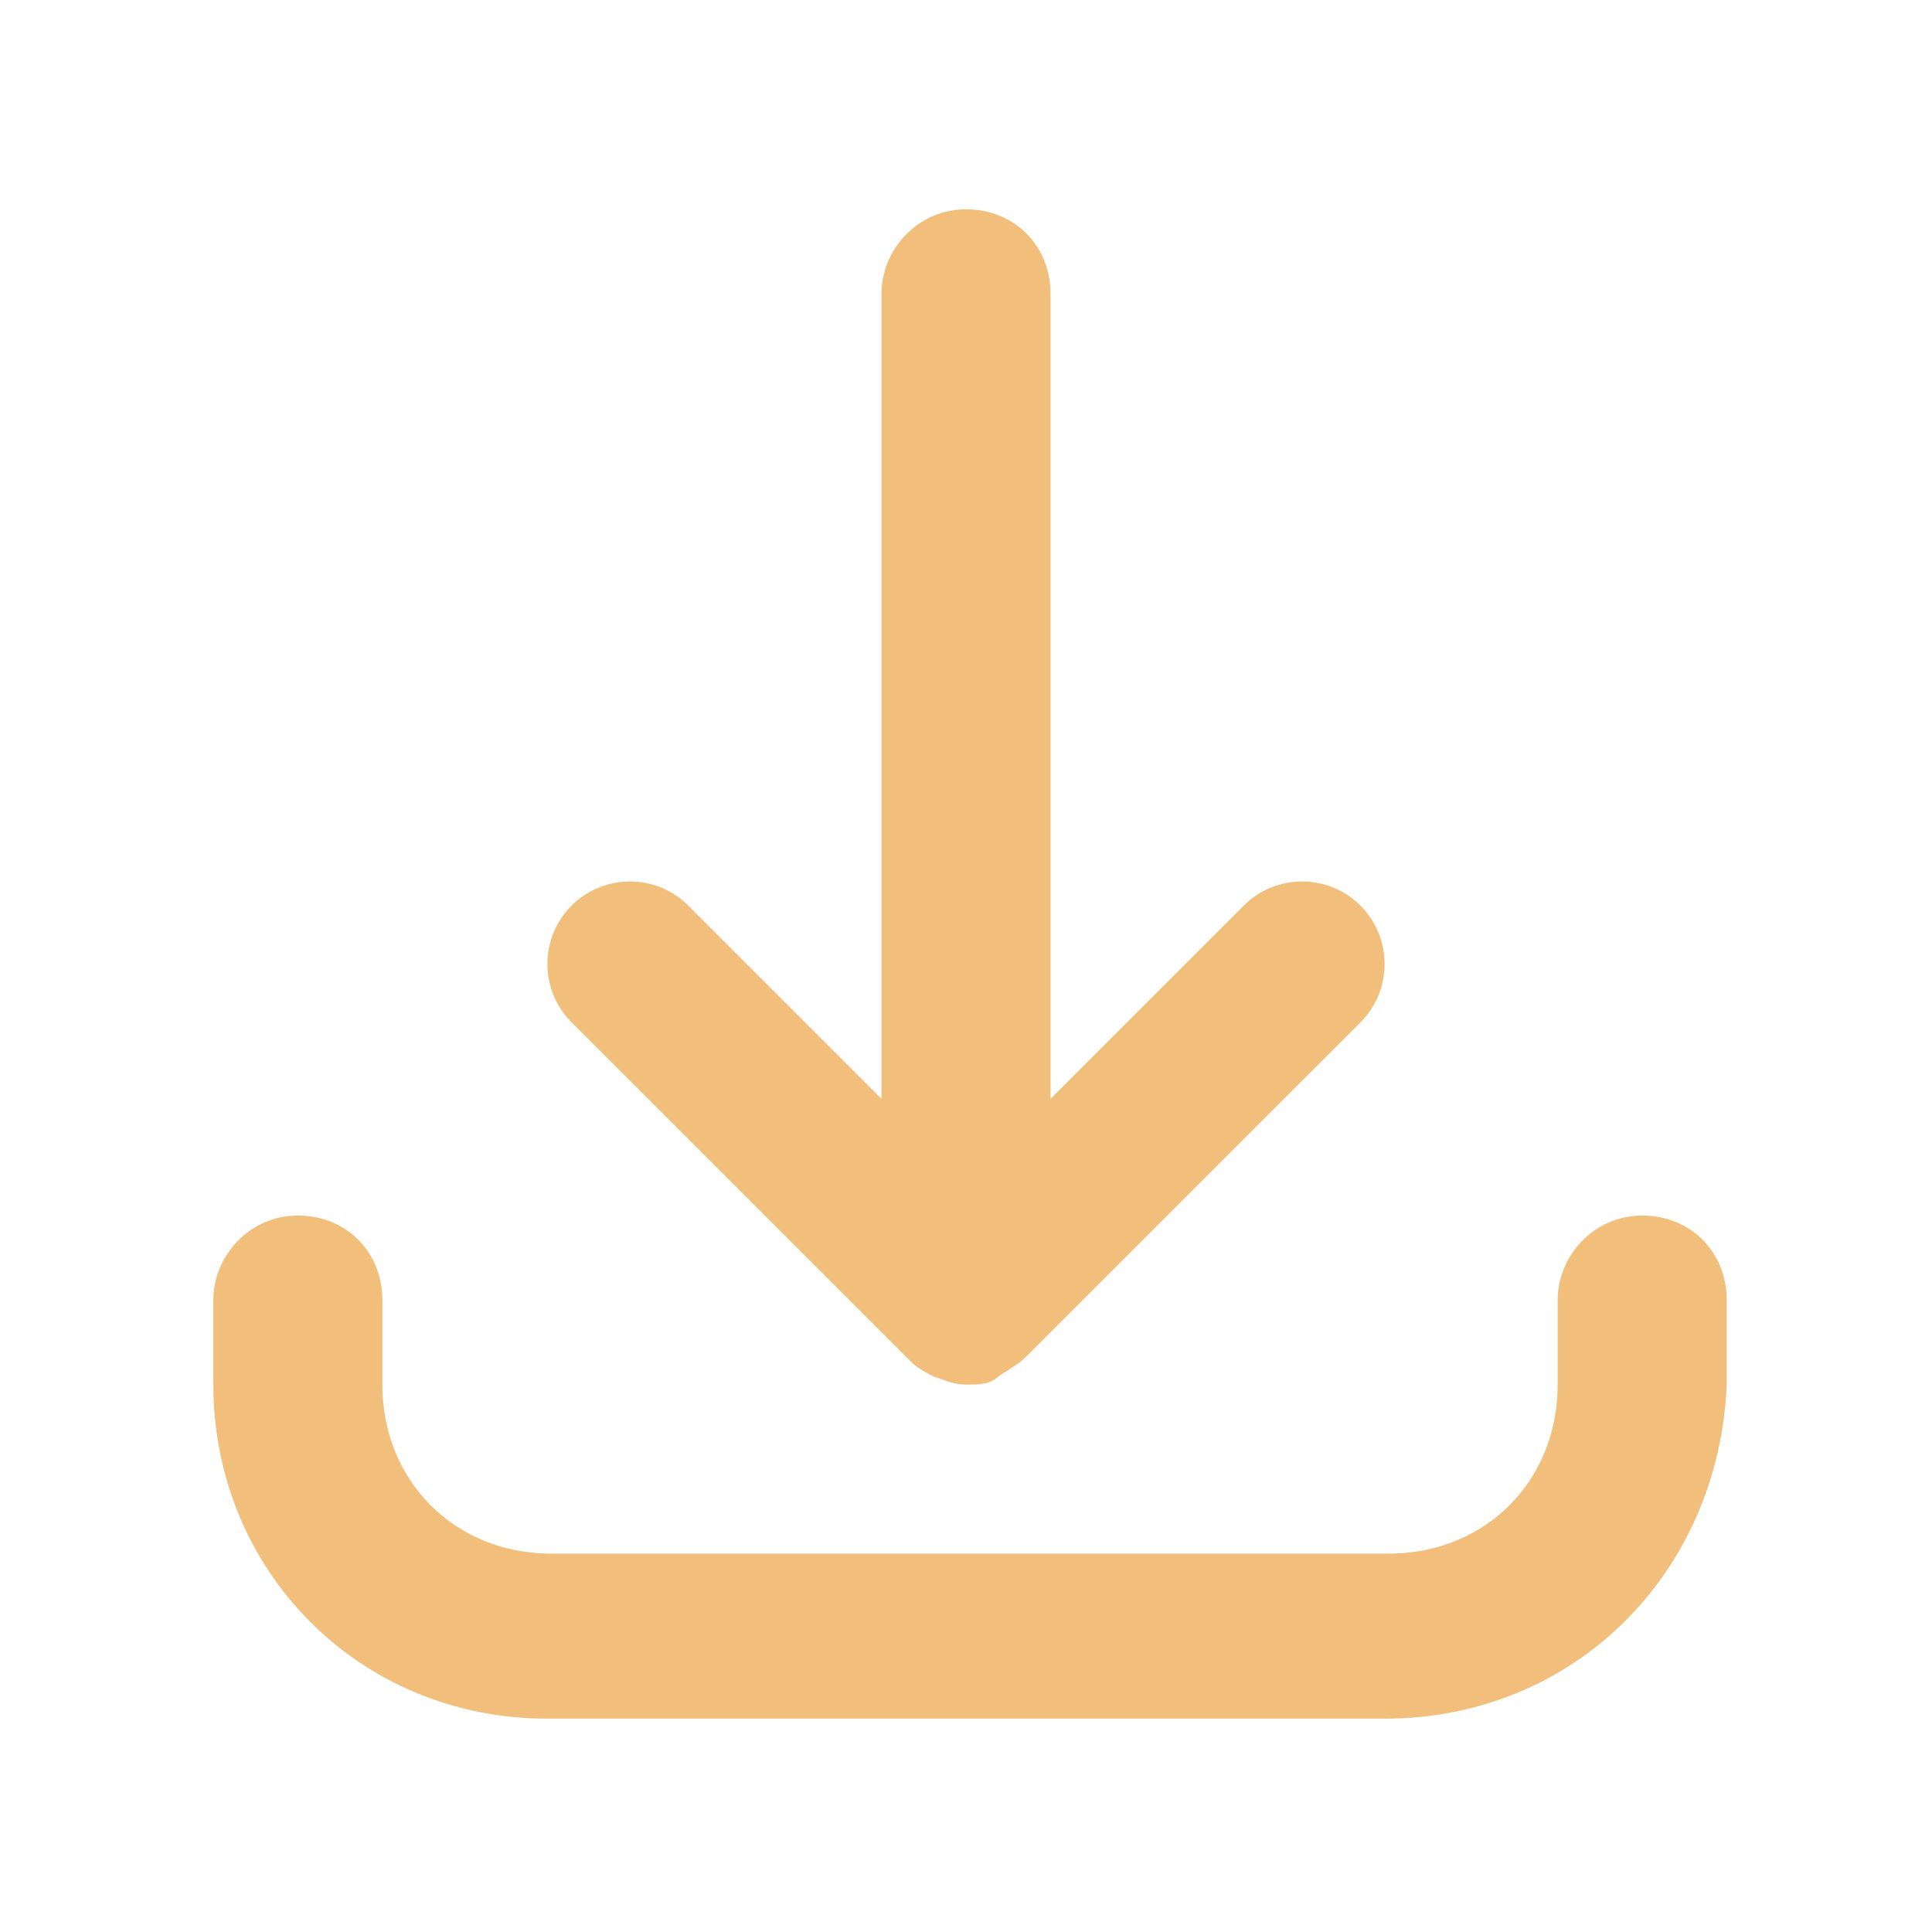
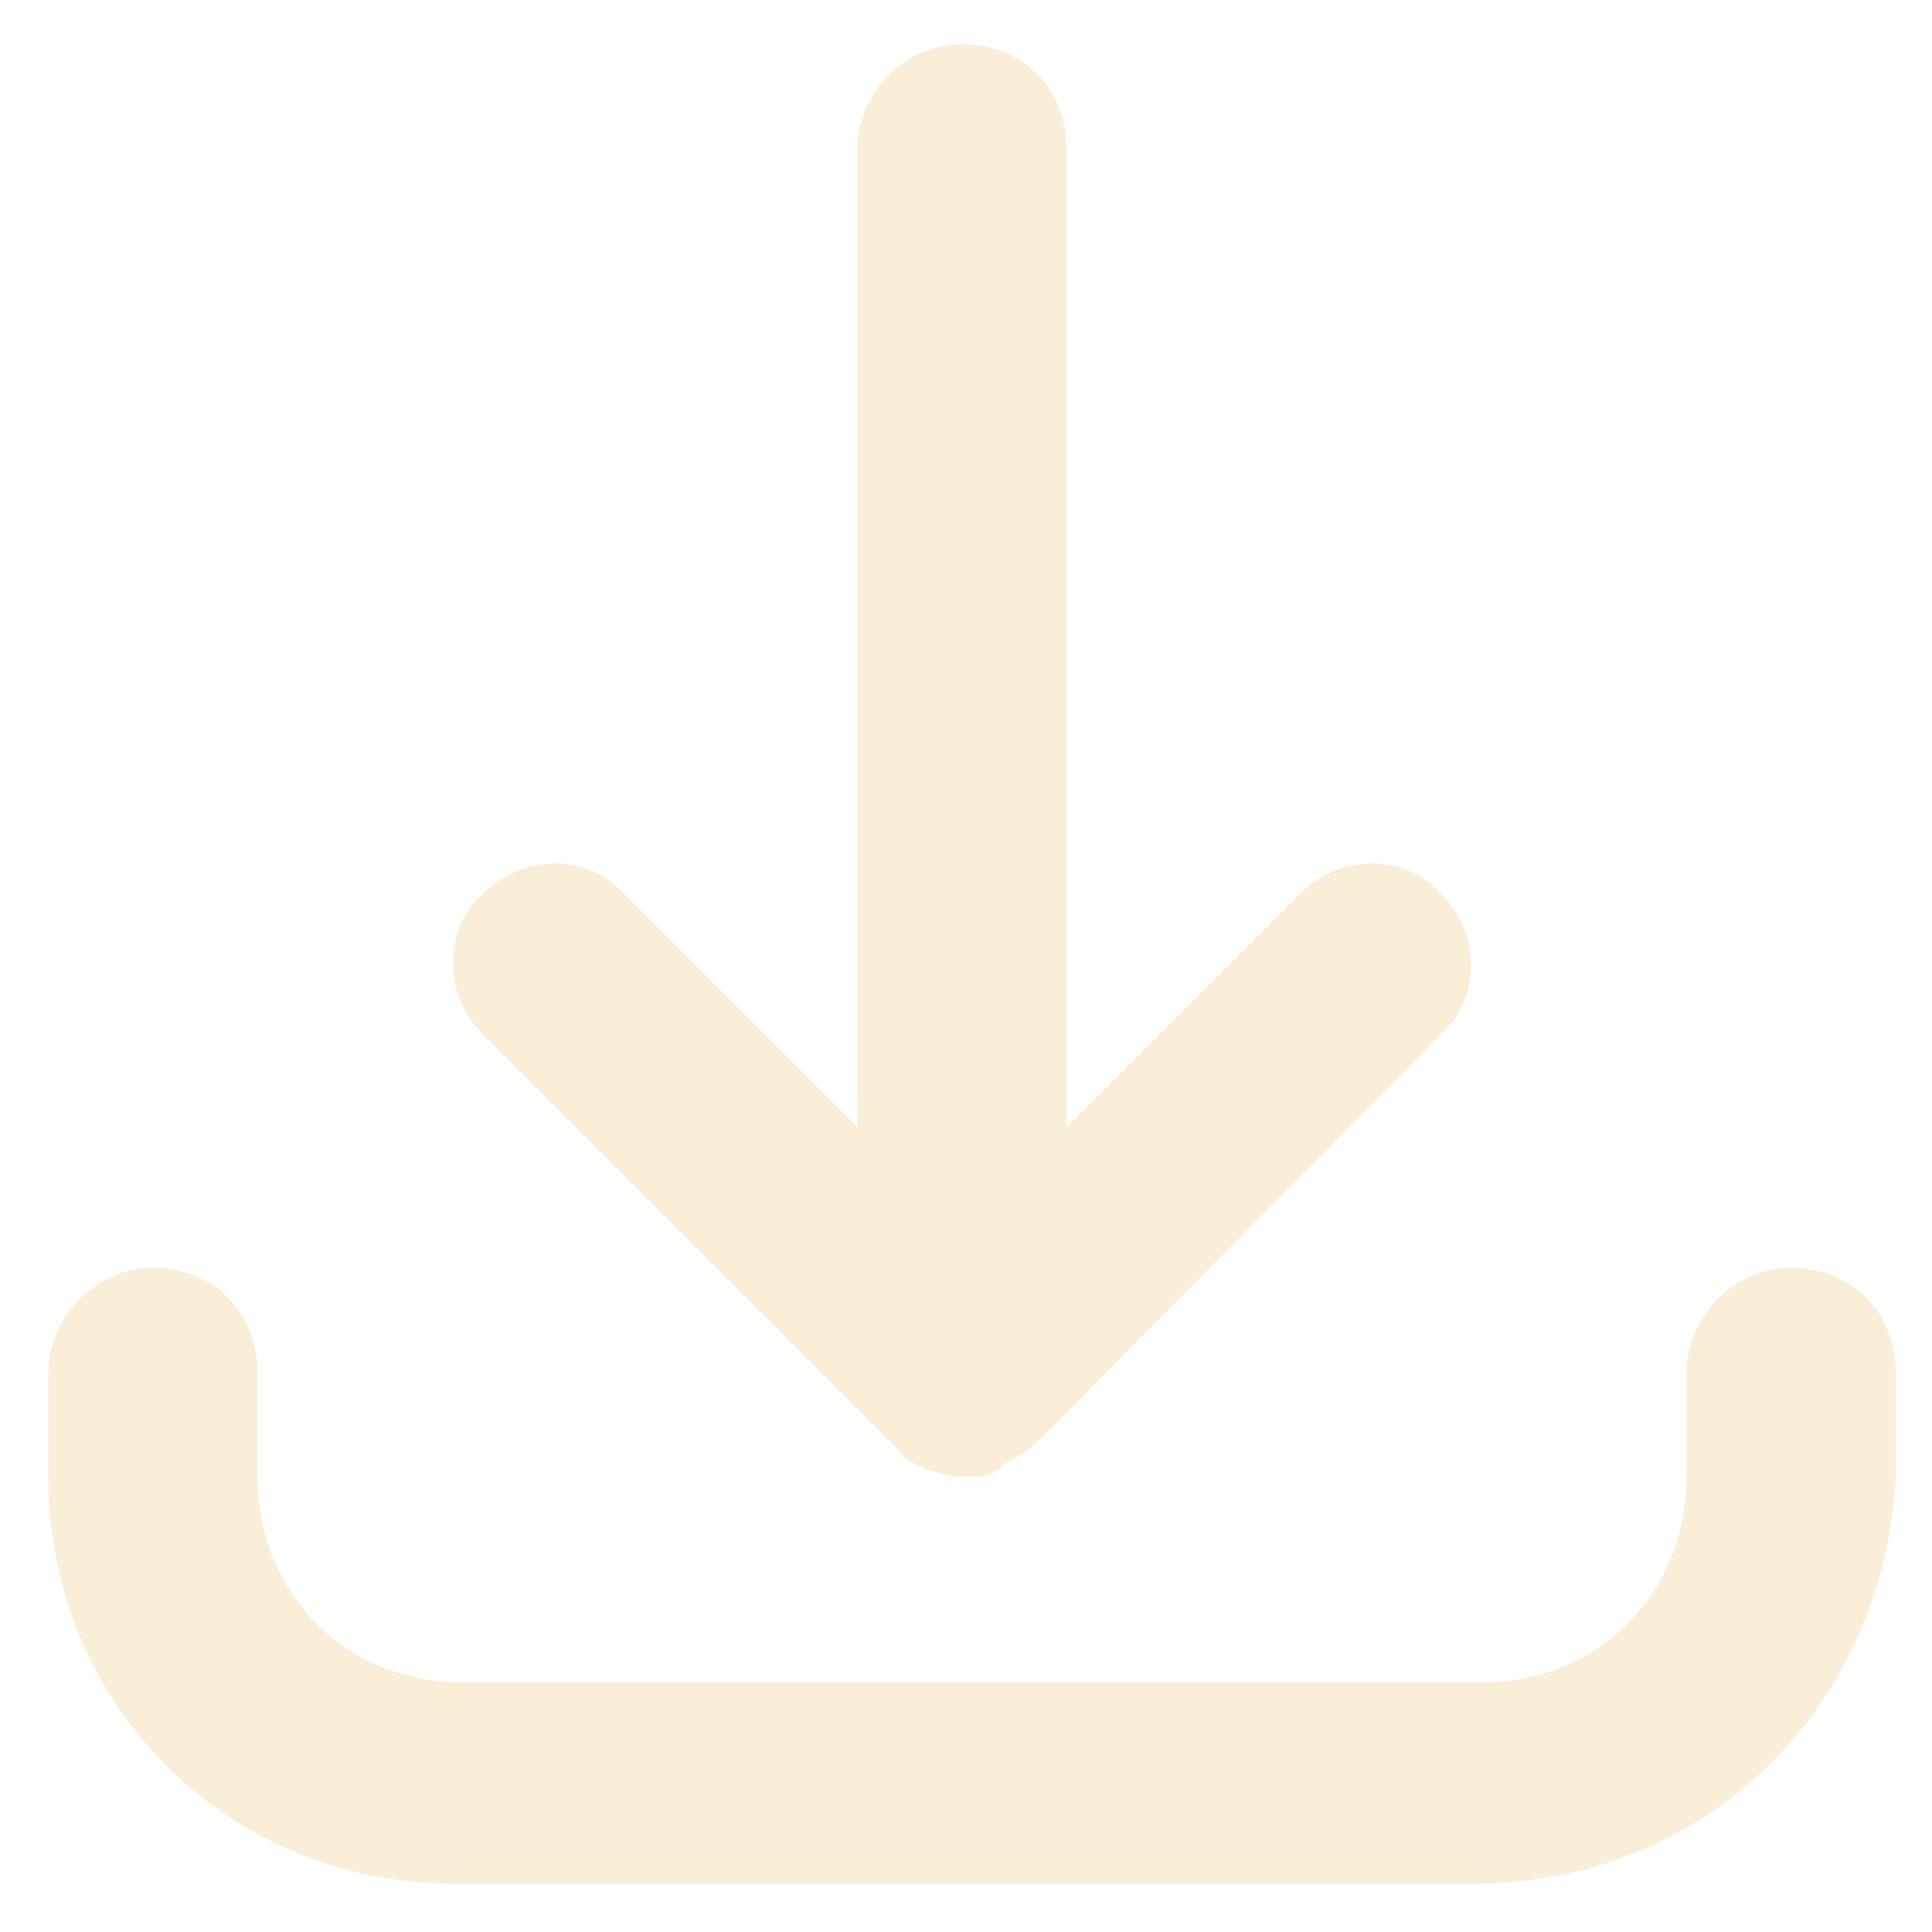
<svg xmlns="http://www.w3.org/2000/svg" version="1.1" id="Capa_1" x="0px" y="0px" viewBox="0 0 48 48" style="enable-background:new 0 0 48 48;" xml:space="preserve">
  <style type="text/css">
- 	.st0{fill:#F1BF7B;}
+ 	.st0{fill:#FBEED9;}
</style>
-   <path class="st0" d="M34.4,42.7H13.6c-4.7,0-8.3-3.7-8.3-8.3v-2.1c0-1.1,0.9-2.1,2.1-2.1s2.1,0.9,2.1,2.1v2.1c0,2.4,1.8,4.2,4.2,4.2  h20.8c2.4,0,4.2-1.8,4.2-4.2v-2.1c0-1.1,0.9-2.1,2.1-2.1s2.1,0.9,2.1,2.1v2.1C42.7,39.1,39.1,42.7,34.4,42.7z M24,34.4  c-0.3,0-0.5-0.1-0.8-0.2c-0.2-0.1-0.4-0.2-0.6-0.4l0,0c0,0,0,0,0,0c0,0,0,0,0,0l0,0c0,0,0,0,0,0h0c0,0,0,0,0,0c0,0,0,0-0.1-0.1l0,0  c0,0,0,0,0,0c0,0,0,0,0,0l0,0l-8.3-8.3c-0.8-0.8-0.8-2.1,0-2.9c0.8-0.8,2.1-0.8,2.9,0l4.8,4.8v-20c0-1.1,0.9-2.1,2.1-2.1  s2.1,0.9,2.1,2.1v20l4.8-4.8c0.8-0.8,2.1-0.8,2.9,0s0.8,2.1,0,2.9l-8.3,8.3c0,0,0,0,0,0c-0.2,0.2-0.4,0.3-0.7,0.5  C24.6,34.4,24.3,34.4,24,34.4z" />
+   <path class="st0" d="M36.6,46.8H11.3c-5.7,0-10.1-4.5-10.1-10.1v-2.6c0-1.3,1.1-2.6,2.6-2.6s2.6,1.1,2.6,2.6v2.6  c0,2.9,2.2,5.1,5.1,5.1h25.3c2.9,0,5.1-2.2,5.1-5.1v-2.6c0-1.3,1.1-2.6,2.6-2.6c1.5,0,2.6,1.1,2.6,2.6v2.6  C46.8,42.4,42.4,46.8,36.6,46.8z M24,36.7c-0.4,0-0.6-0.1-1-0.2c-0.2-0.1-0.5-0.2-0.7-0.5l0,0l0,0l0,0l0,0l0,0l0,0l0,0  c0,0,0,0-0.1-0.1l0,0l0,0l0,0l0,0L12,25.7c-1-1-1-2.6,0-3.5c1-1,2.6-1,3.5,0l5.8,5.8V3.7c0-1.3,1.1-2.6,2.6-2.6s2.6,1.1,2.6,2.6V28  l5.8-5.8c1-1,2.6-1,3.5,0c1,1,1,2.6,0,3.5L25.8,35.8l0,0c-0.2,0.2-0.5,0.4-0.9,0.6C24.7,36.7,24.3,36.7,24,36.7z" />
</svg>
